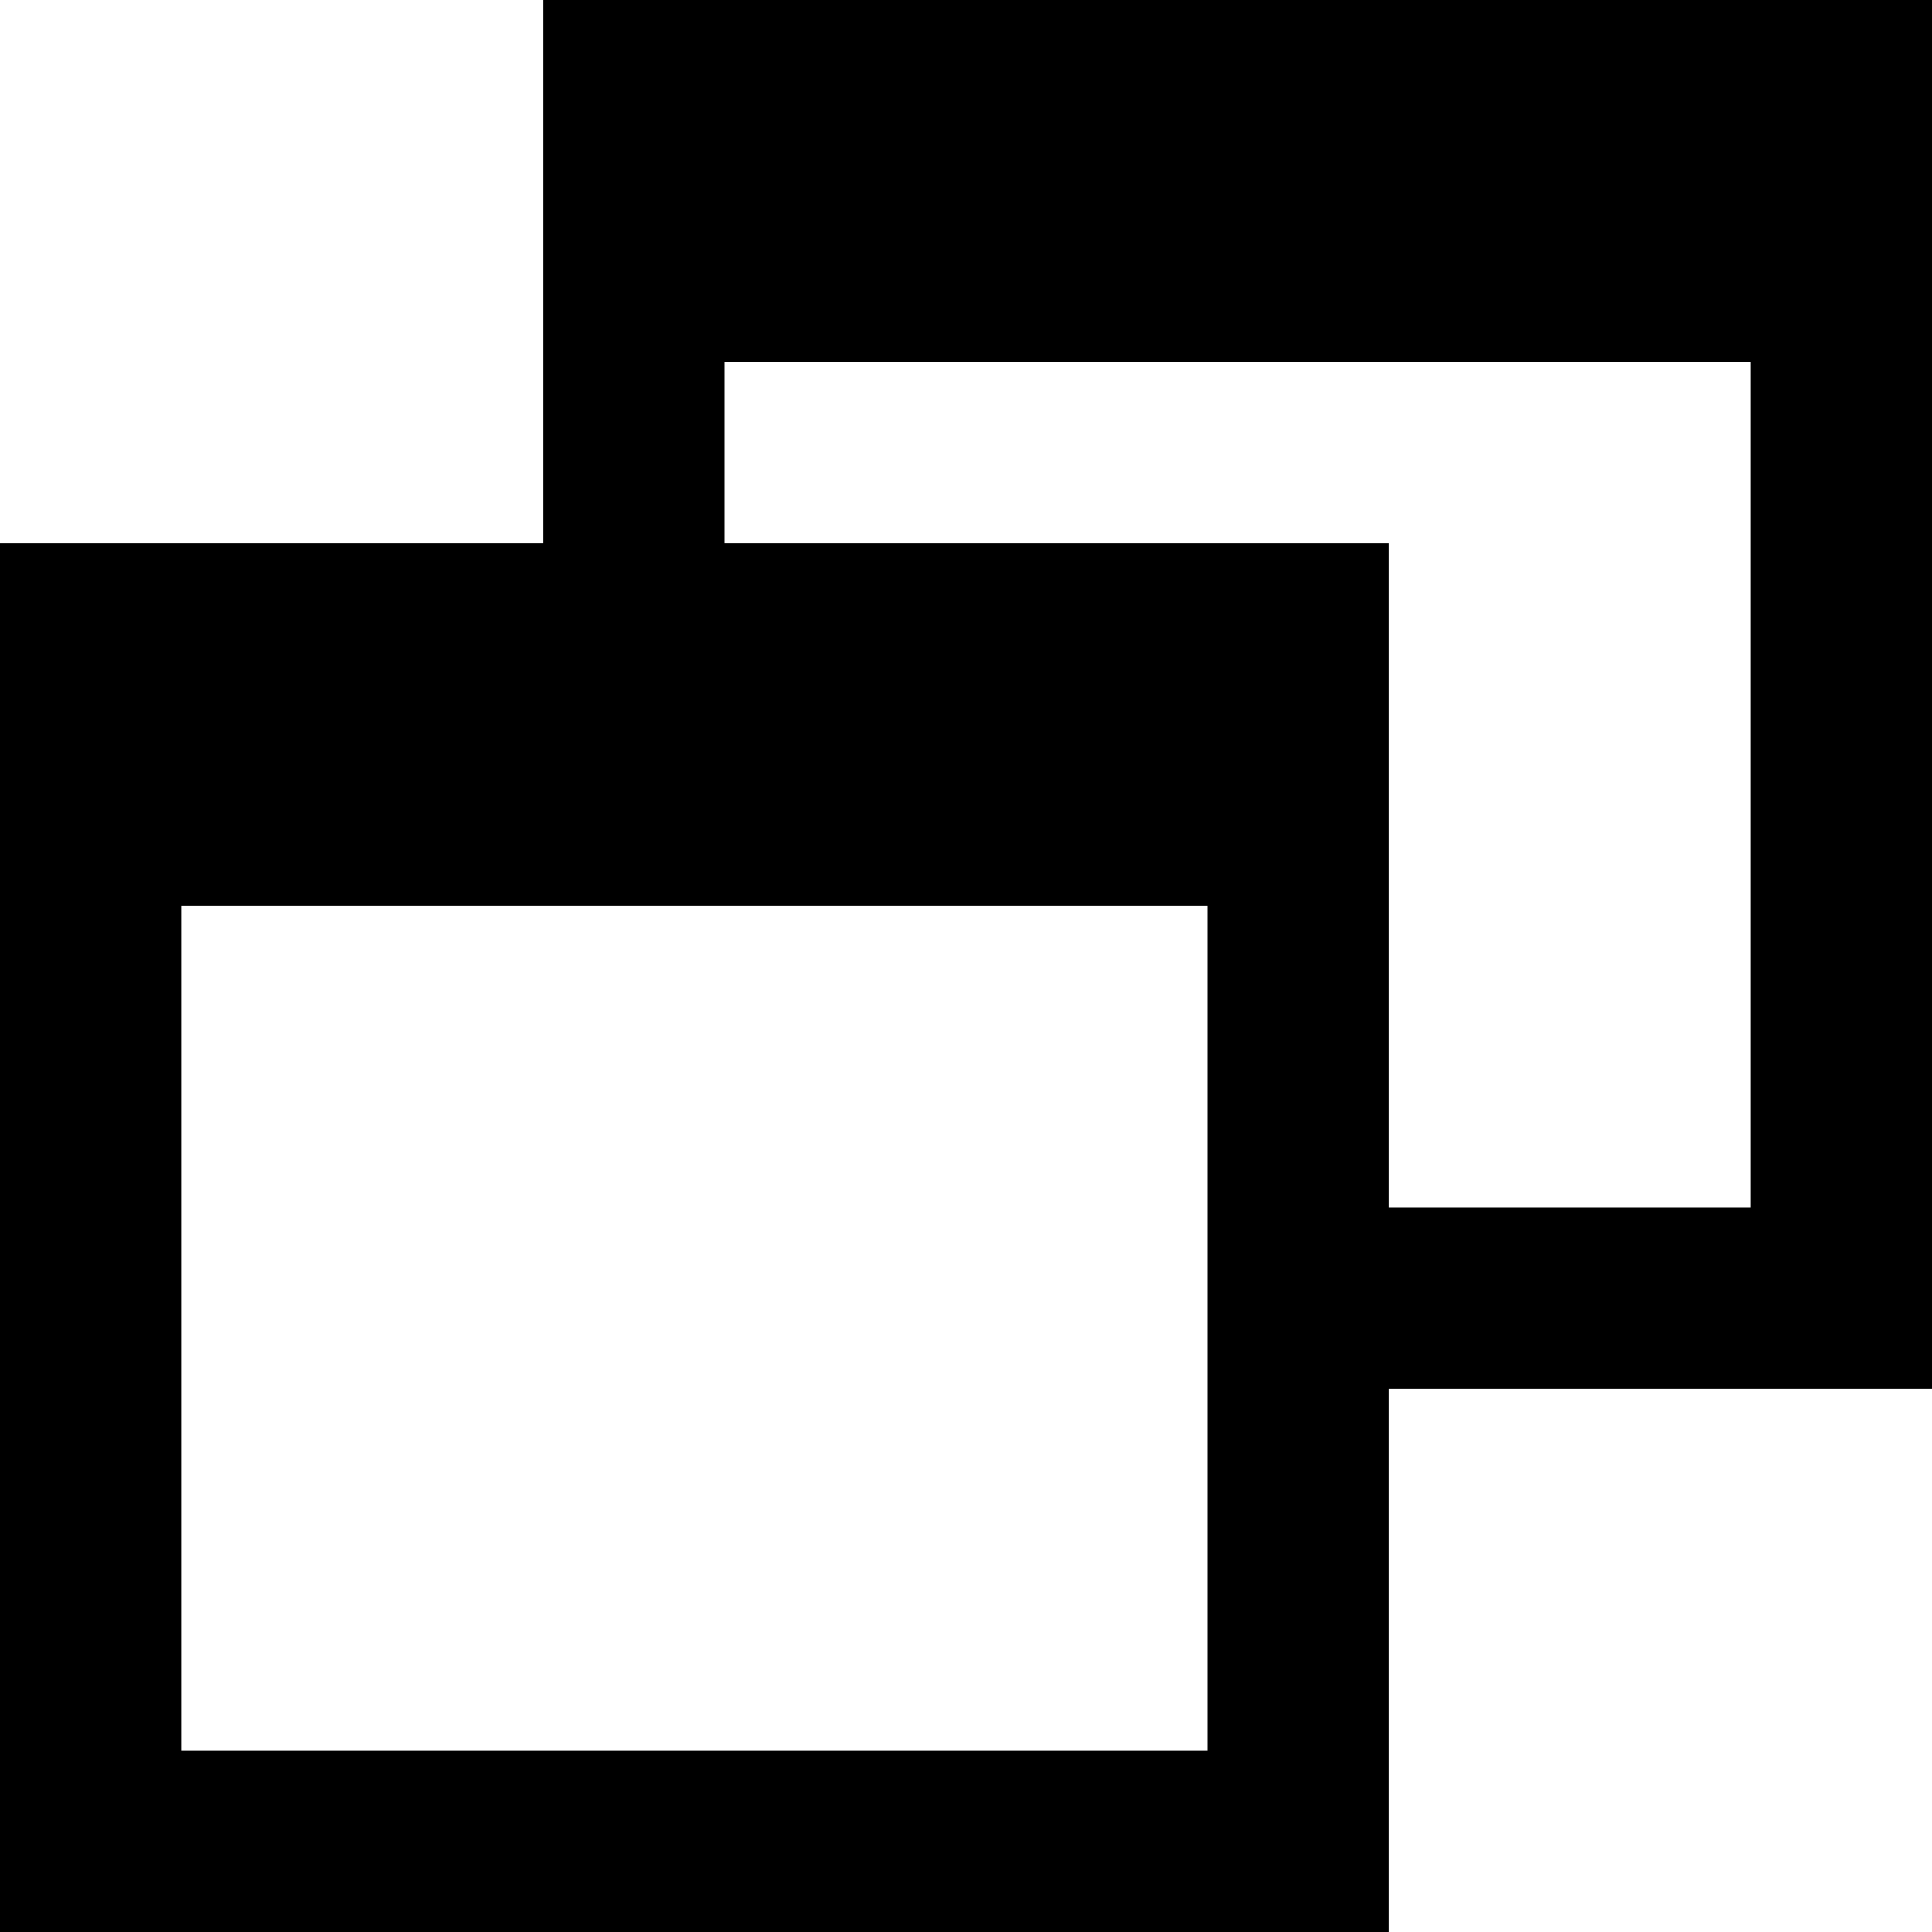
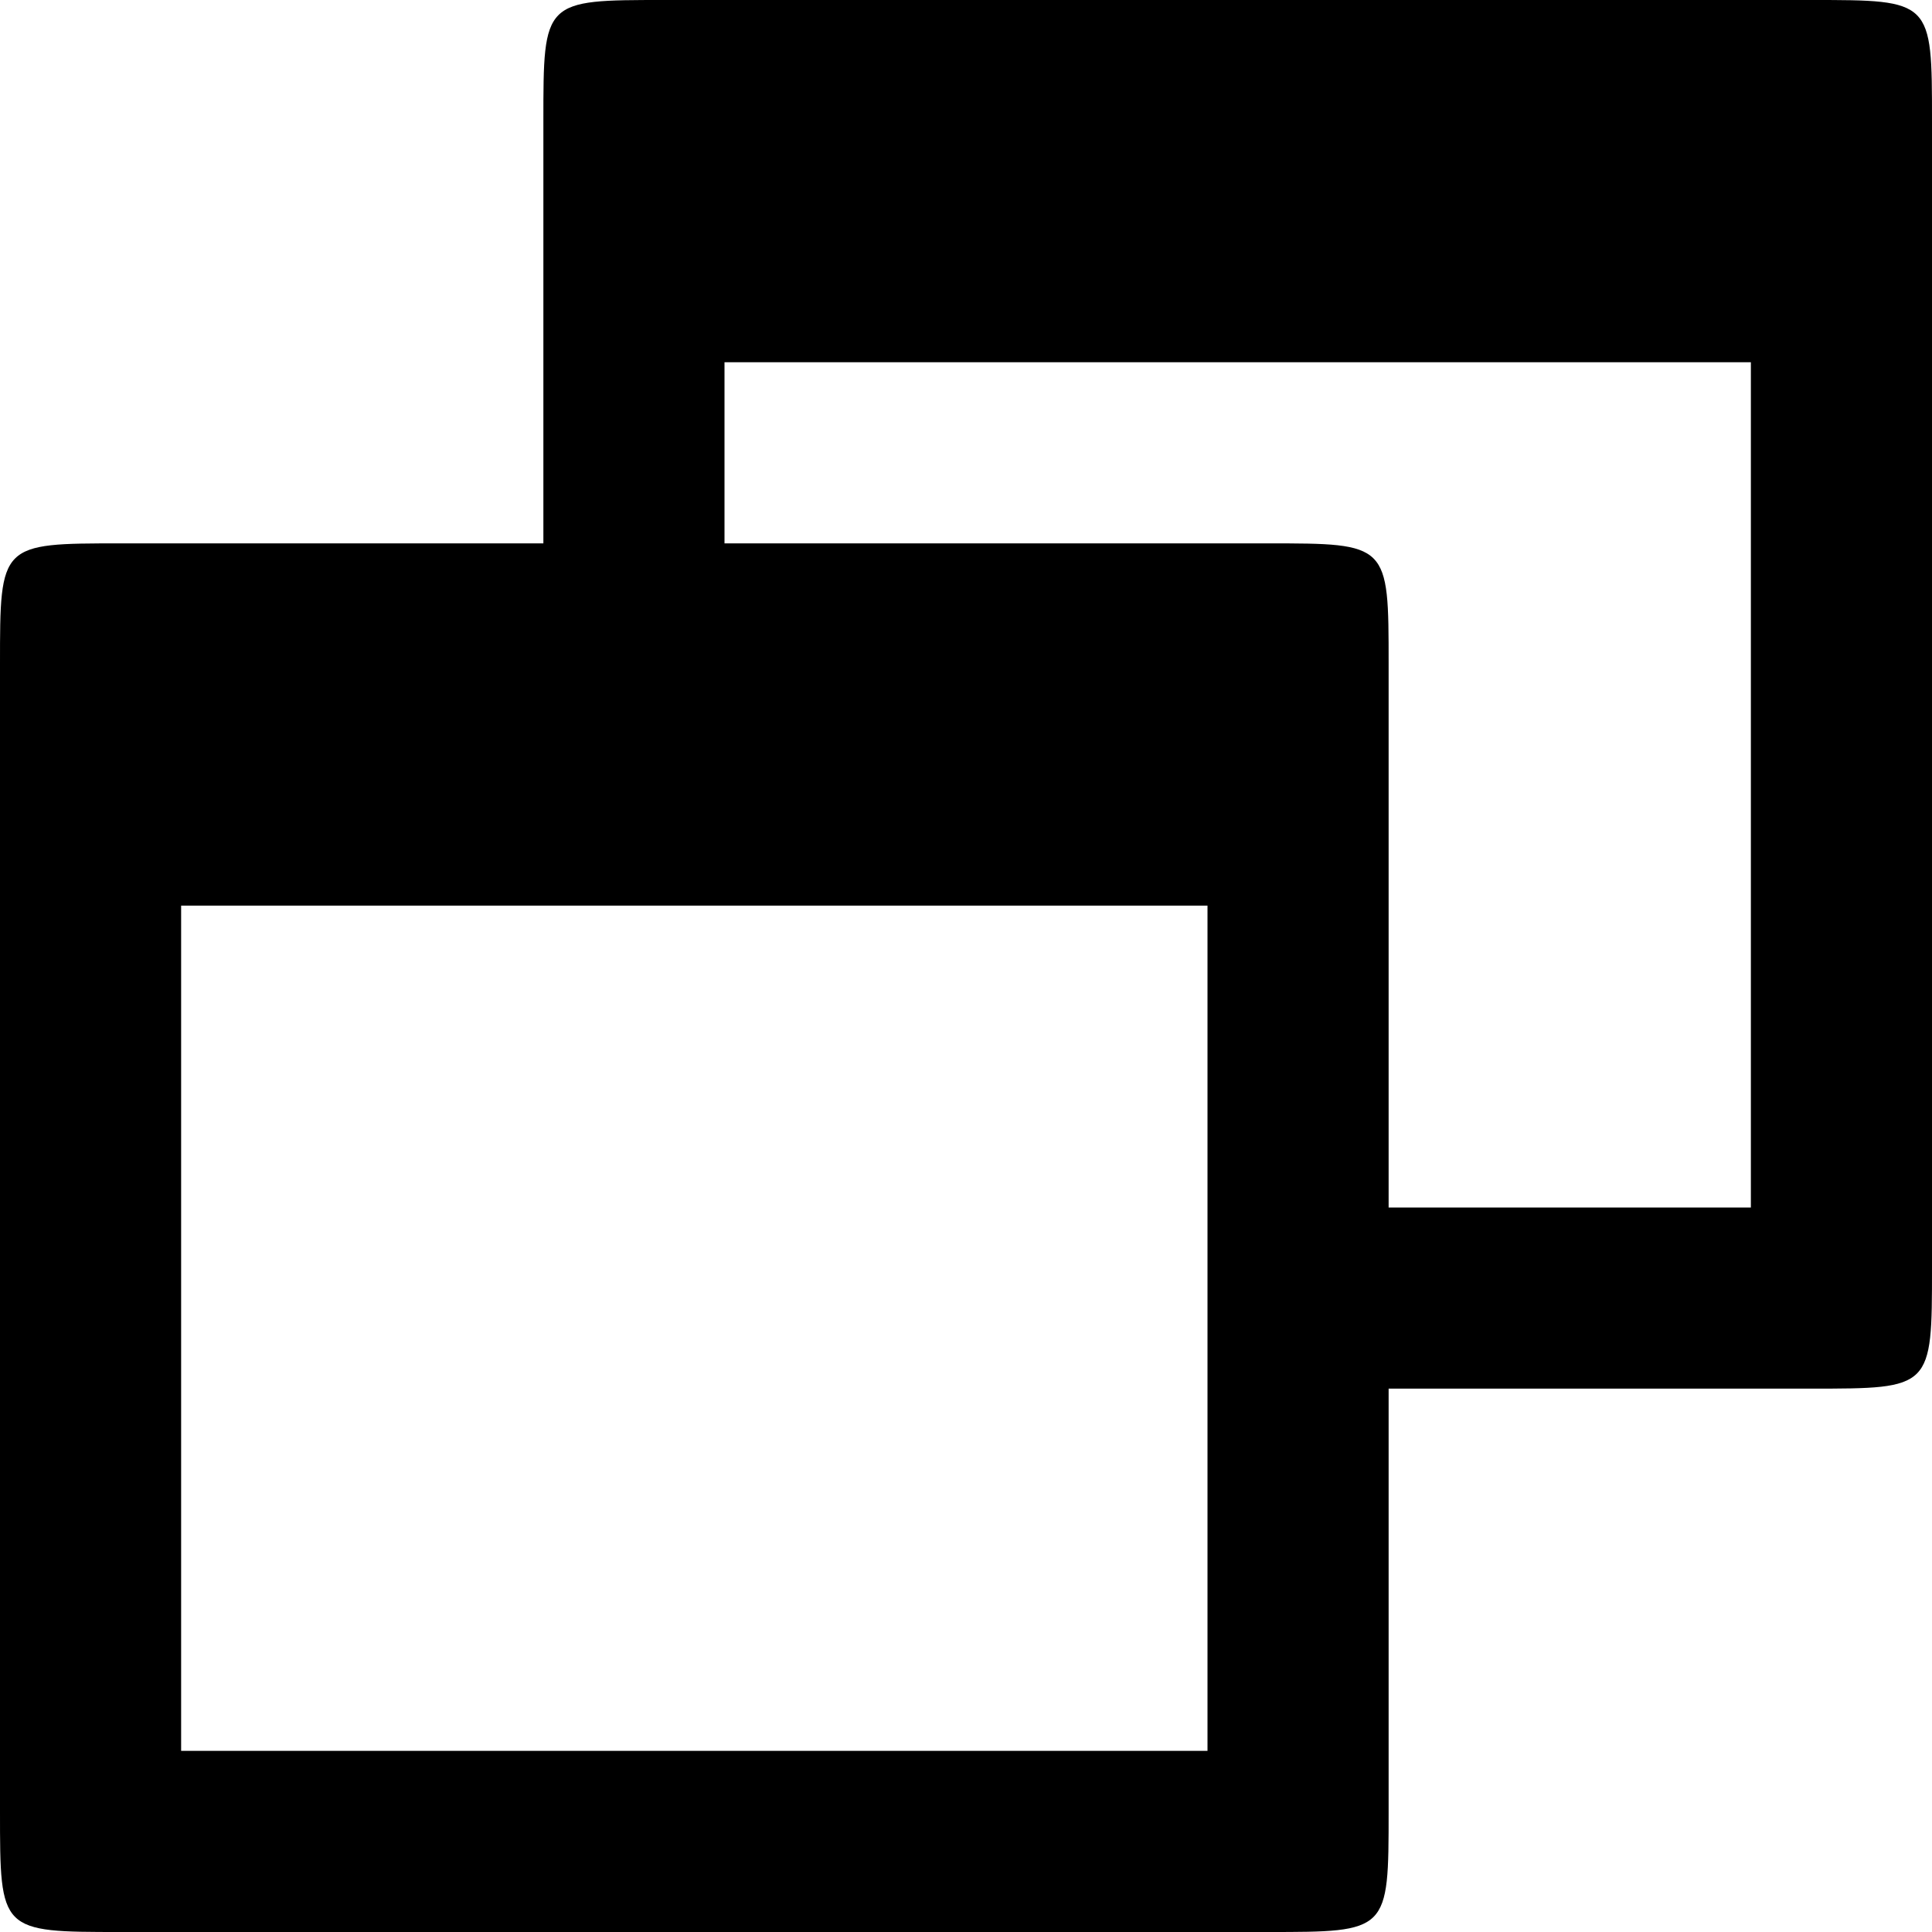
<svg xmlns="http://www.w3.org/2000/svg" viewBox="0 0 32 32">
-   <path id="unmaximize" d="M23,23L23,32L0,32L0,9L9,9L9,0L32,0L32,23L23,23ZM20,15L3,15L3,29L20,29L20,15ZM23,20L29,20L29,6L12,6L12,9L23,9L23,20Z" />
+   <path d="M23 23v7c0 2 0 2-2 2H2c-2 0-2 0-2-2V11c0-2 0-2 2-2h7V2c0-2 0-2 2-2h19c2 0 2 0 2 2v19c0 2 0 2-2 2h-7Zm-3-8H3v14h17V15Zm3 5h6V6H12v3h9c2 0 2 0 2 2v9Z" />
</svg>
